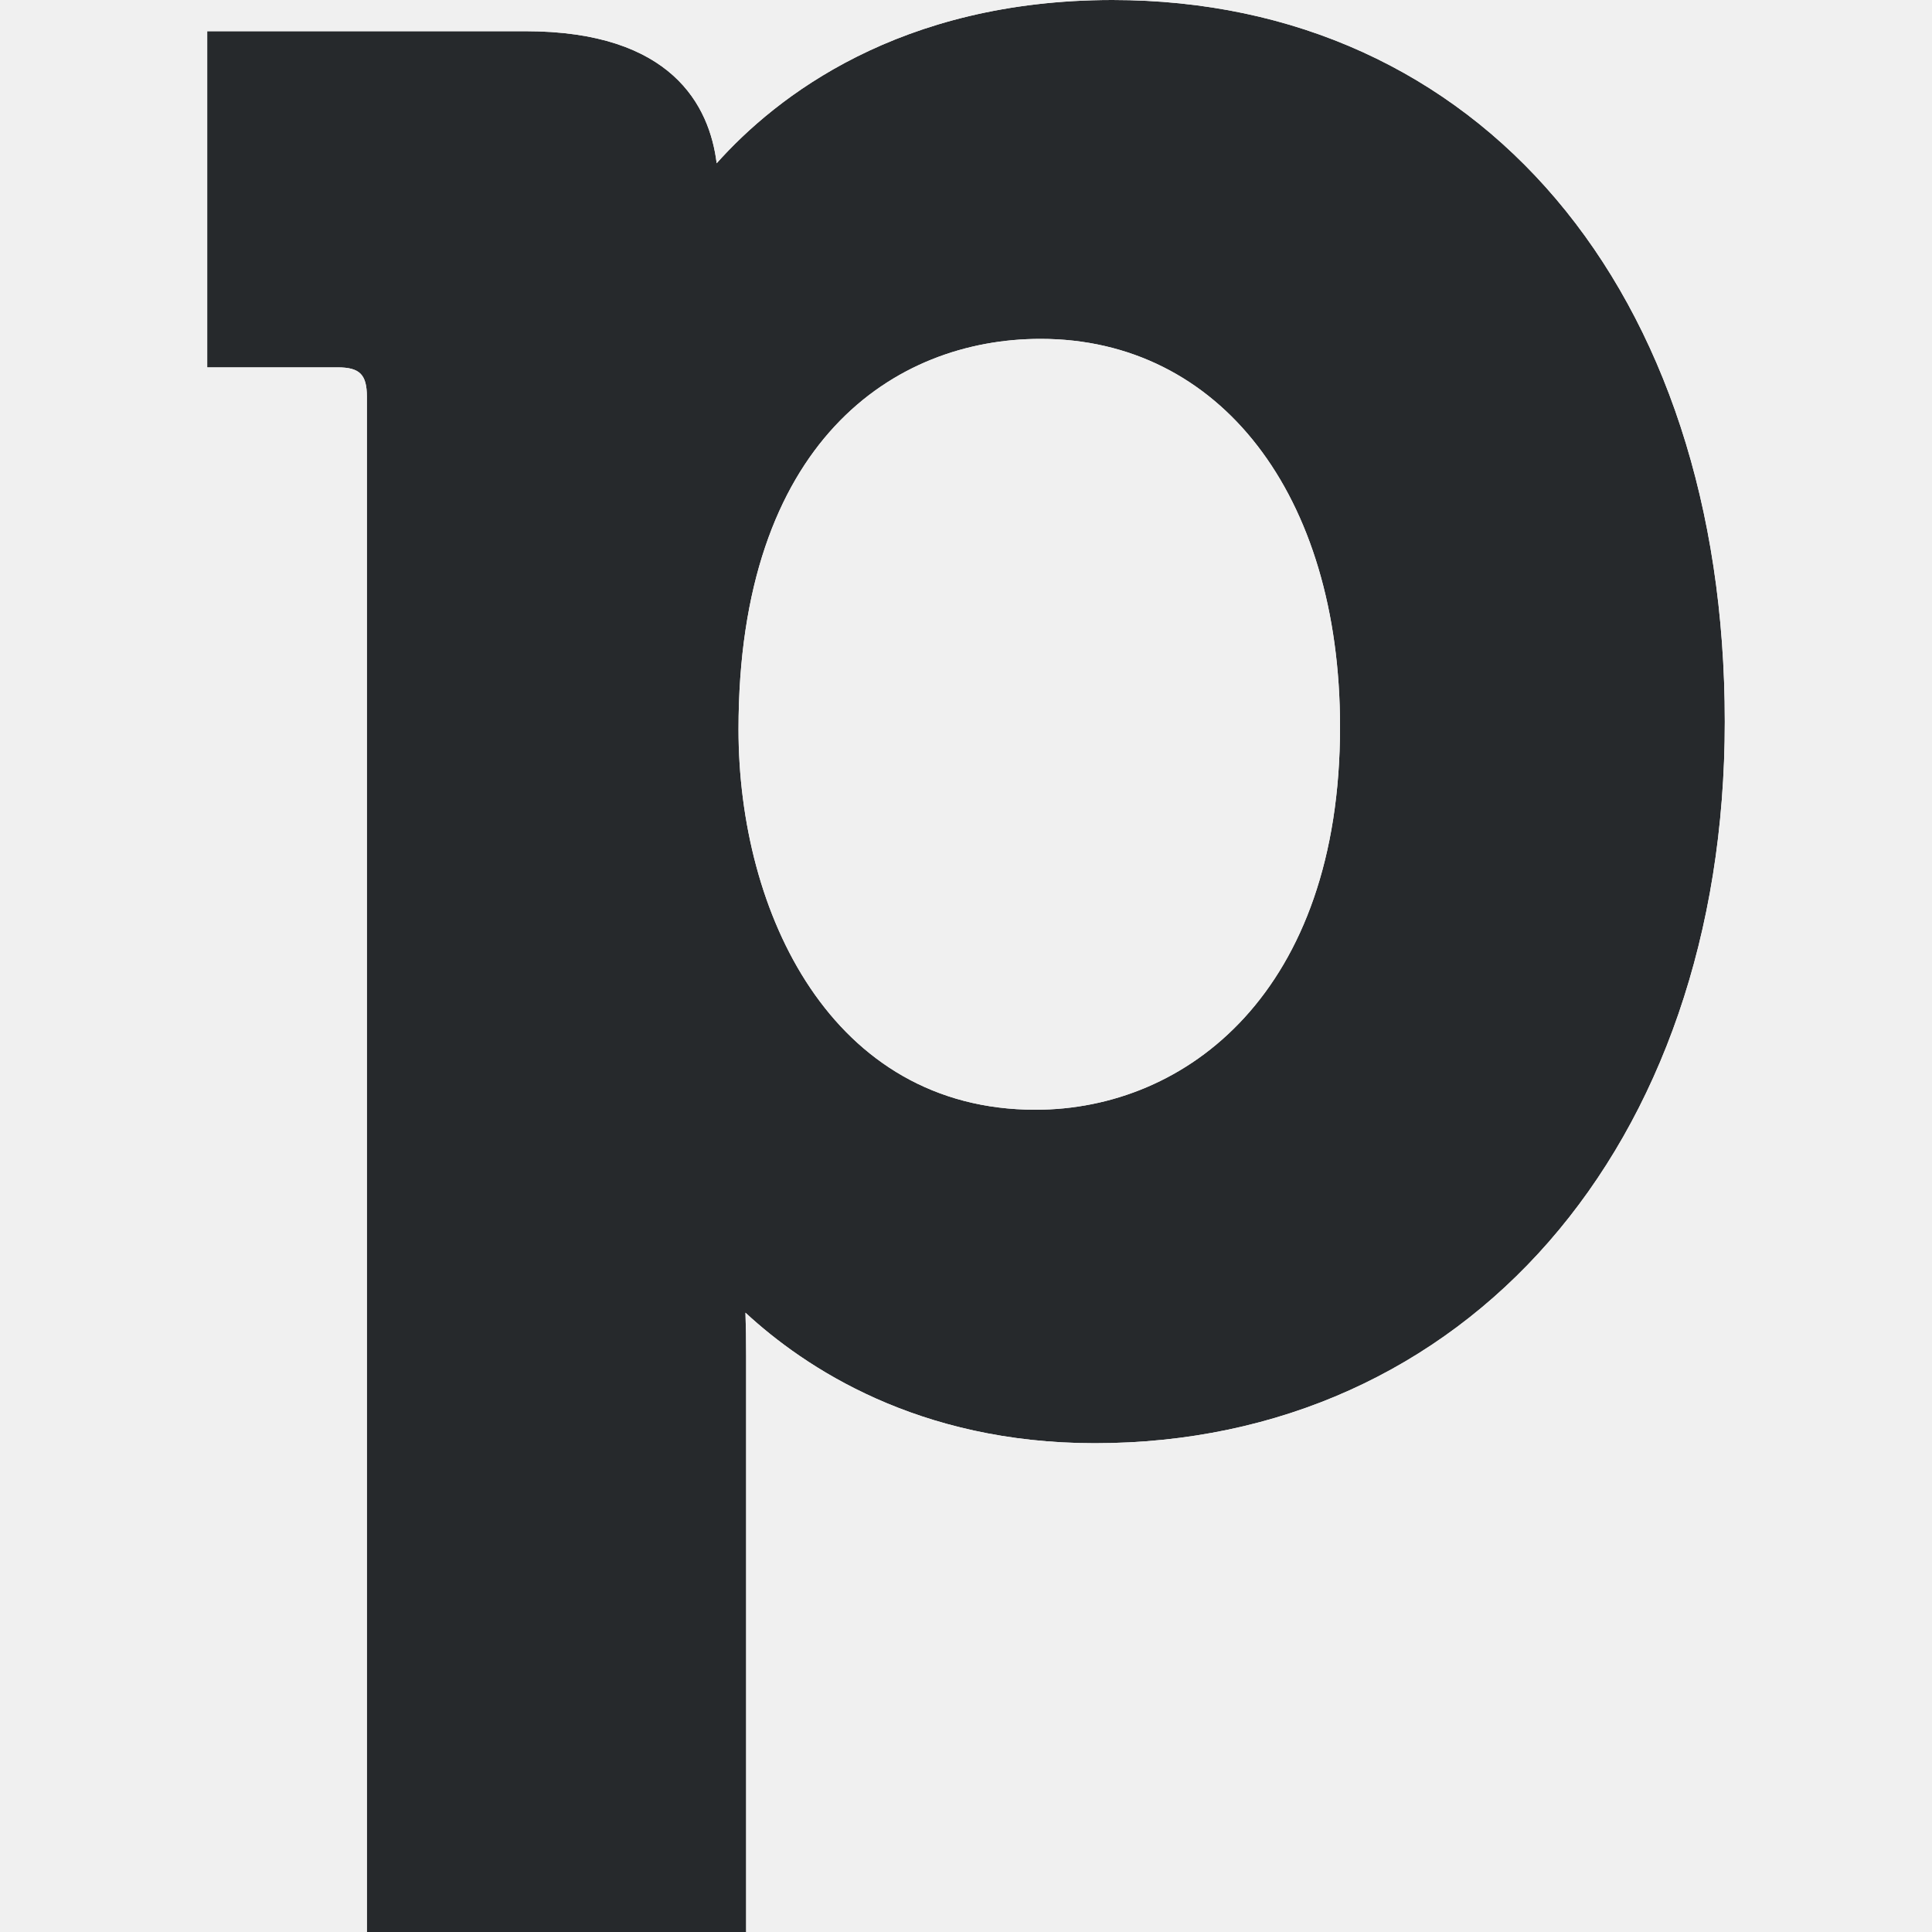
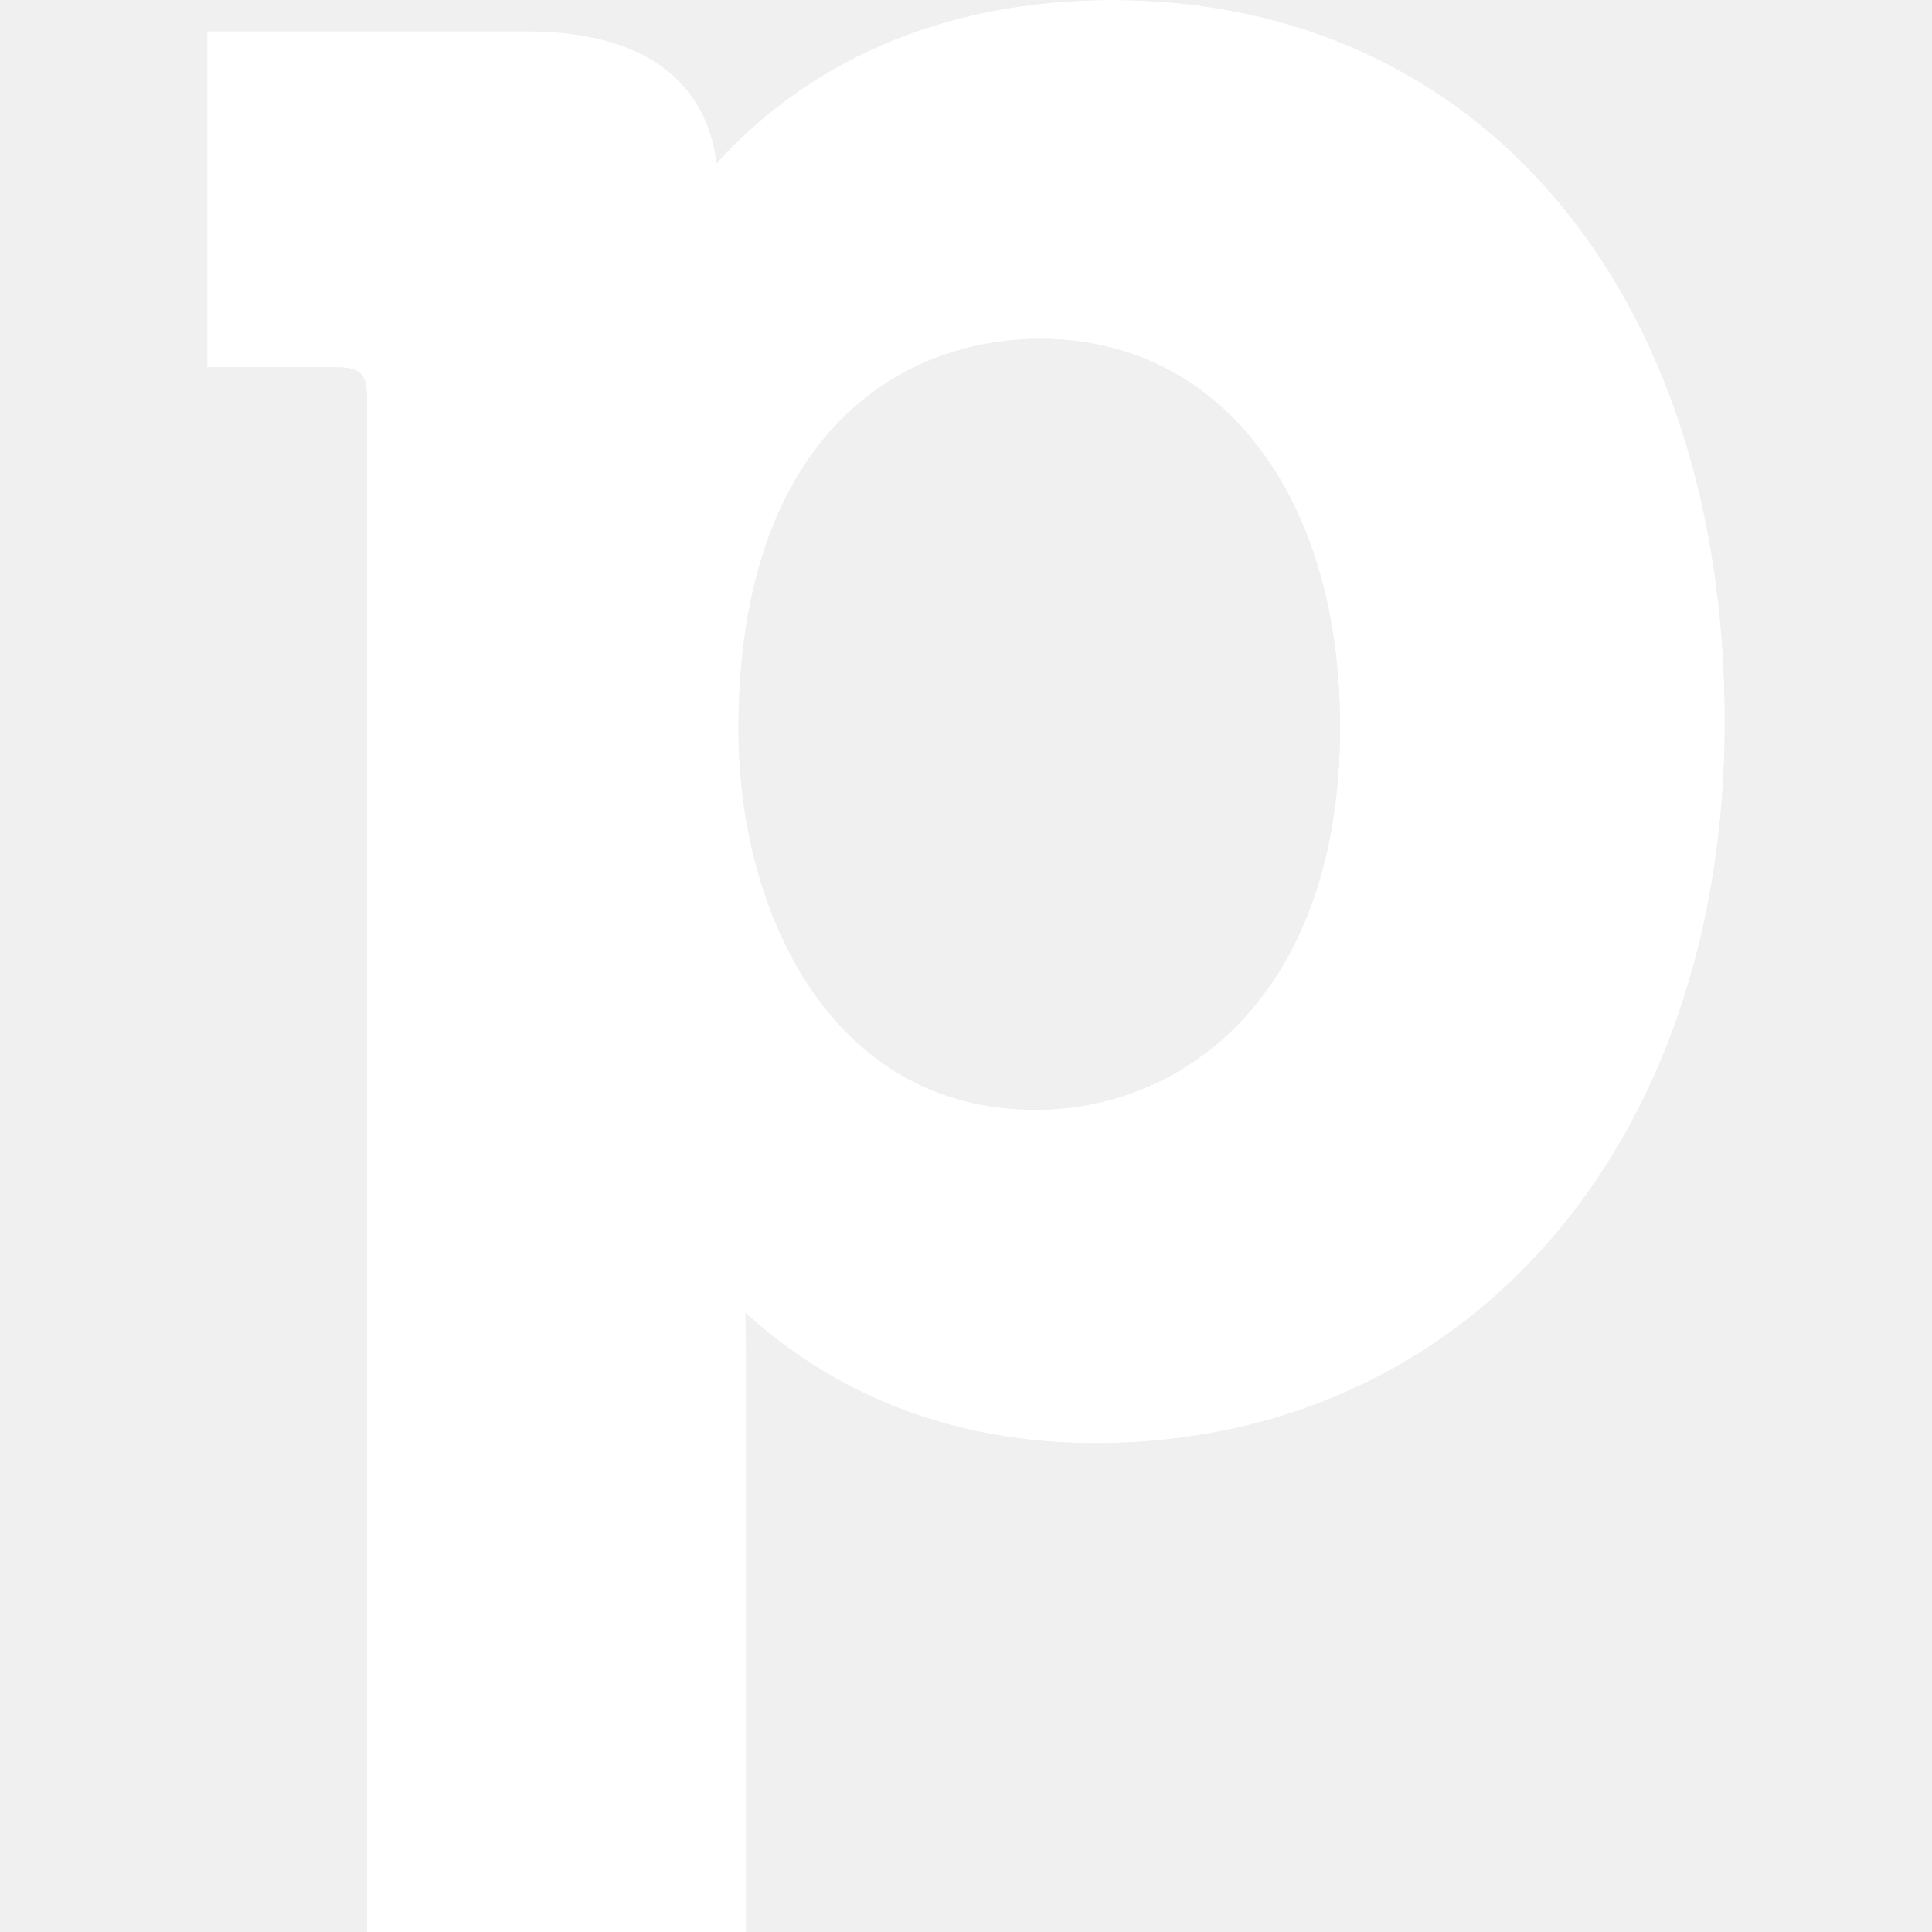
<svg xmlns="http://www.w3.org/2000/svg" width="20" height="20" viewBox="0 0 20 20" fill="none">
  <mask id="pipedrive-mask" mask-type="alpha" maskUnits="userSpaceOnUse" x="2" y="0" width="16" height="20">
    <path d="M7.645 7.551C7.645 9.445 8.605 11.488 10.719 11.488C12.287 11.488 13.872 10.264 13.872 7.524C13.872 5.121 12.626 3.508 10.772 3.508C9.26 3.508 7.645 4.57 7.645 7.551ZM11.516 0C15.307 0 17.855 3.002 17.855 7.471C17.855 11.87 15.171 14.94 11.332 14.94C9.502 14.94 8.33 14.156 7.717 13.589C7.722 13.724 7.724 13.874 7.724 14.035V20H3.798V4.108C3.798 3.877 3.724 3.803 3.495 3.803H2.145V0.323H5.439C6.956 0.323 7.345 1.095 7.419 1.69C8.035 1 9.311 0 11.516 0Z" fill="white" />
  </mask>
  <g mask="url(#pipedrive-mask)">
-     <path d="M7.645 7.551C7.645 9.445 8.605 11.488 10.719 11.488C12.287 11.488 13.872 10.264 13.872 7.524C13.872 5.121 12.626 3.508 10.772 3.508C9.26 3.508 7.645 4.57 7.645 7.551ZM11.516 0C15.307 0 17.855 3.002 17.855 7.471C17.855 11.87 15.171 14.94 11.332 14.94C9.502 14.94 8.33 14.156 7.717 13.589C7.722 13.724 7.724 13.874 7.724 14.035V20H3.798V4.108C3.798 3.877 3.724 3.803 3.495 3.803H2.145V0.323H5.439C6.956 0.323 7.345 1.095 7.419 1.69C8.035 1 9.311 0 11.516 0Z" fill="#26292C" />
+     <path d="M7.645 7.551C7.645 9.445 8.605 11.488 10.719 11.488C12.287 11.488 13.872 10.264 13.872 7.524C13.872 5.121 12.626 3.508 10.772 3.508C9.26 3.508 7.645 4.57 7.645 7.551ZM11.516 0C15.307 0 17.855 3.002 17.855 7.471C17.855 11.87 15.171 14.94 11.332 14.94C9.502 14.94 8.33 14.156 7.717 13.589C7.722 13.724 7.724 13.874 7.724 14.035V20H3.798V4.108C3.798 3.877 3.724 3.803 3.495 3.803H2.145V0.323H5.439C6.956 0.323 7.345 1.095 7.419 1.69C8.035 1 9.311 0 11.516 0Z" fill="white" />
  </g>
</svg>
